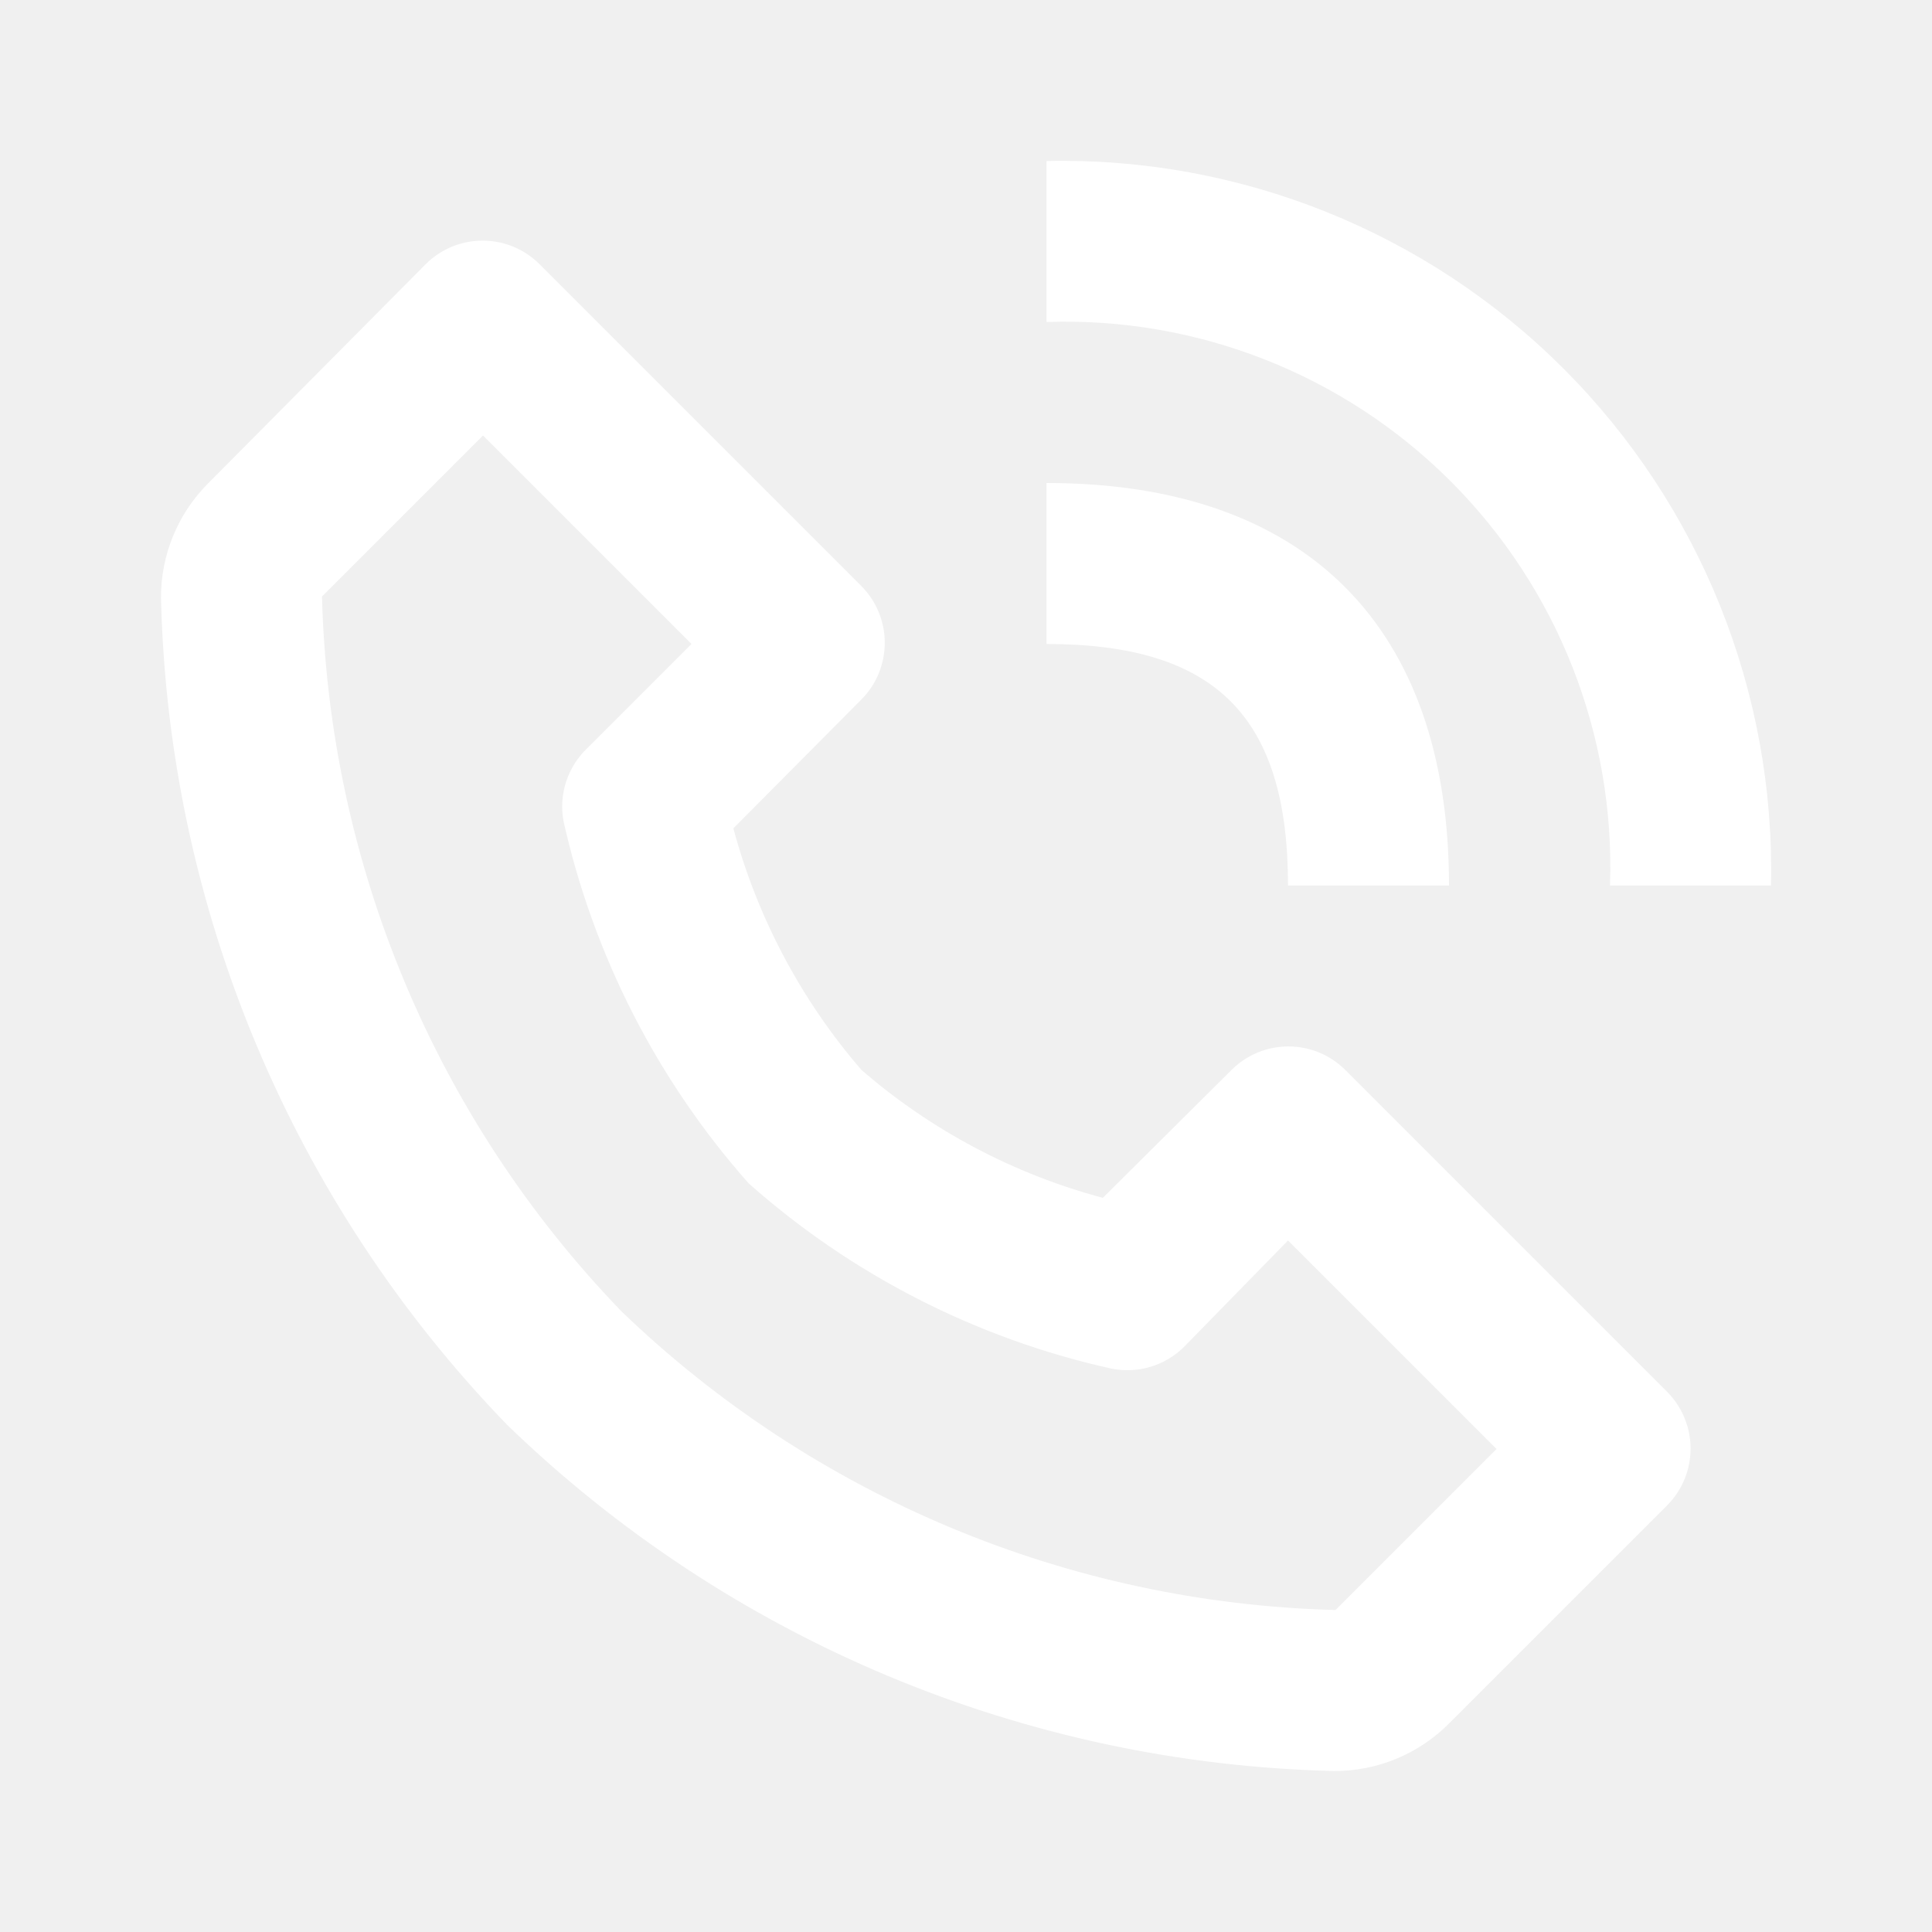
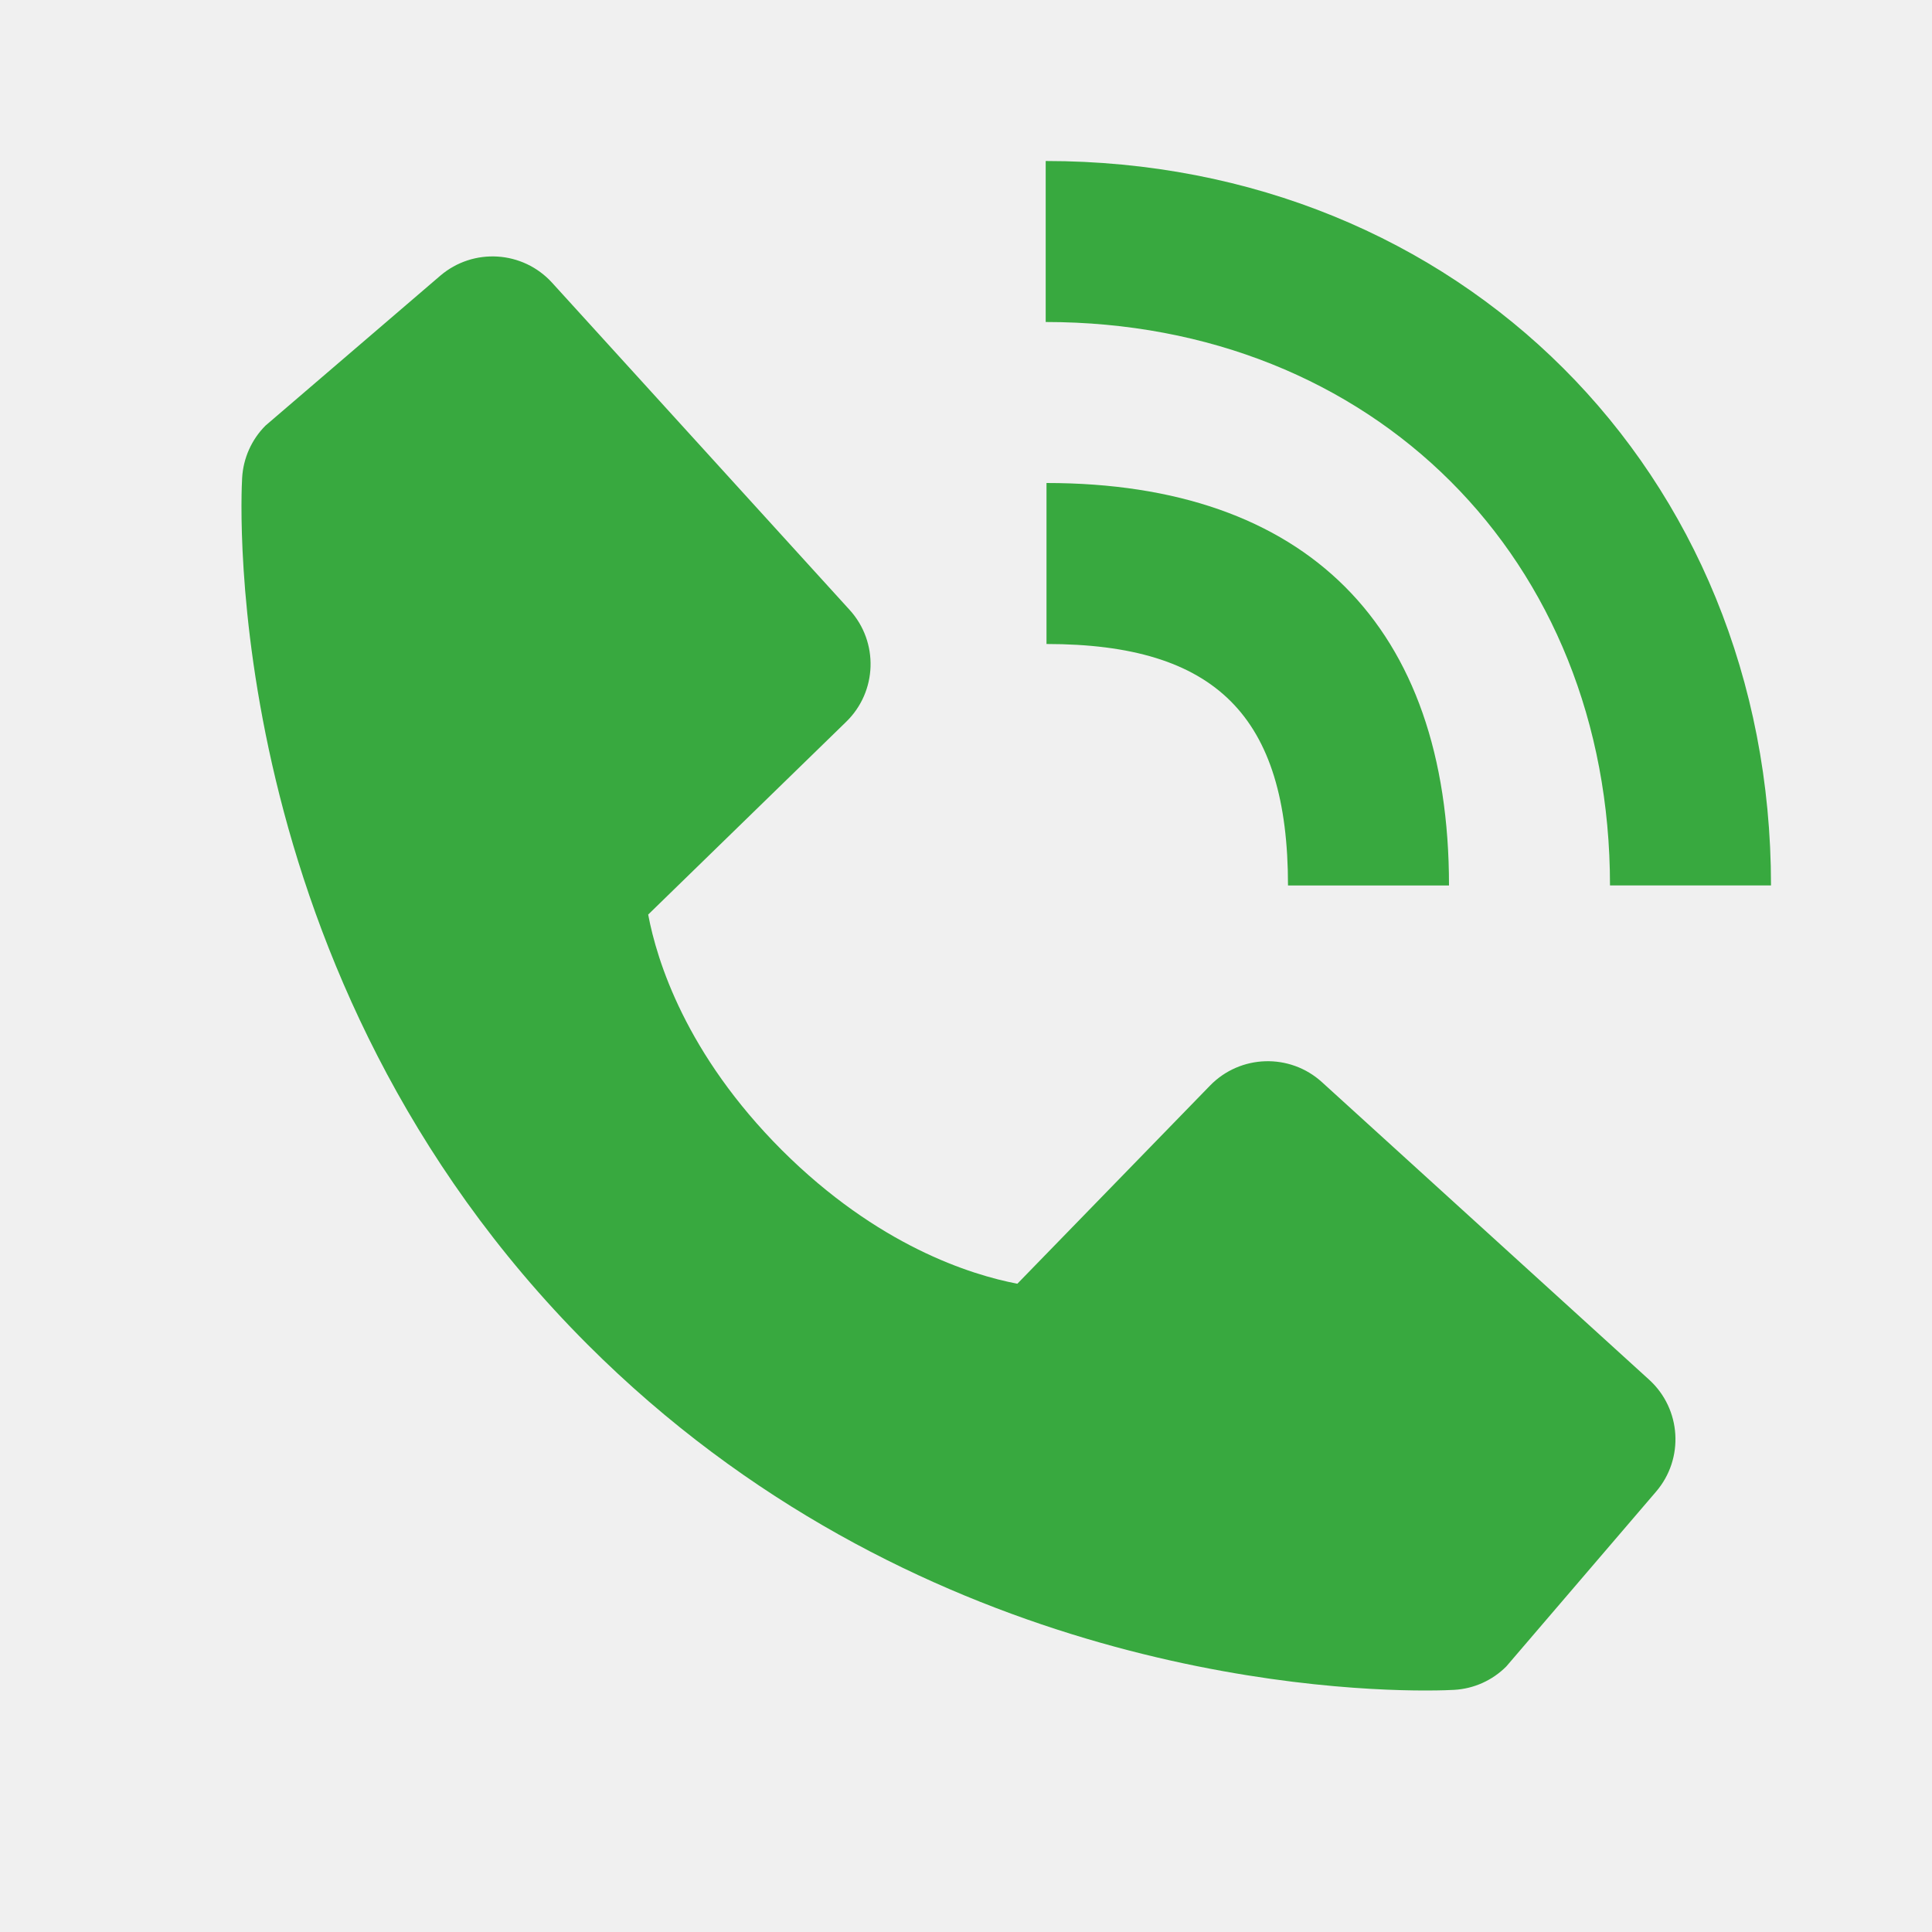
- <svg xmlns="http://www.w3.org/2000/svg" width="24" height="24" viewBox="0 0 24 24" style="fill: #fff;transform: ;msFilter:;">
-   <path d="M16.57 22a2 2 0 0 0 1.43-.59l2.71-2.71a1 1 0 0 0 0-1.41l-4-4a1 1 0 0 0-1.41 0l-1.6 1.59a7.55 7.55 0 0 1-3-1.59 7.62 7.62 0 0 1-1.59-3l1.59-1.6a1 1 0 0 0 0-1.41l-4-4a1 1 0 0 0-1.41 0L2.59 6A2 2 0 0 0 2 7.43 15.28 15.28 0 0 0 6.3 17.7 15.28 15.28 0 0 0 16.57 22zM6 5.41 8.59 8 7.3 9.29a1 1 0 0 0-.3.91 10.12 10.12 0 0 0 2.3 4.5 10.08 10.08 0 0 0 4.5 2.3 1 1 0 0 0 .91-.27L16 15.41 18.59 18l-2 2a13.28 13.28 0 0 1-8.87-3.71A13.28 13.28 0 0 1 4 7.41zM20 11h2a8.81 8.81 0 0 0-9-9v2a6.77 6.77 0 0 1 7 7z" />
-   <path d="M13 8c2.1 0 3 .9 3 3h2c0-3.22-1.78-5-5-5z" />
+ <svg xmlns="http://www.w3.org/2000/svg" width="24" height="24" viewBox="0 0 24 24" style="fill: #38A93F;transform: ;msFilter:;">
+   <path d="M20 10.999h2C22 5.869 18.127 2 12.99 2v2C17.052 4 20 6.943 20 10.999z" />
+   <path d="M13 8c2.103 0 3 .897 3 3h2c0-3.225-1.775-5-5-5v2zm3.422 5.443a1.001 1.001 0 0 0-1.391.043l-2.393 2.461c-.576-.11-1.734-.471-2.926-1.66-1.192-1.193-1.553-2.354-1.66-2.926l2.459-2.394a1 1 0 0 0 .043-1.391L6.859 3.513a1 1 0 0 0-1.391-.087l-2.17 1.861a1 1 0 0 0-.29.649c-.015.25-.301 6.172 4.291 10.766C11.305 20.707 16.323 21 17.705 21c.202 0 .326-.006.359-.008a.992.992 0 0 0 .648-.291l1.86-2.171a1 1 0 0 0-.086-1.391l-4.064-3.696z" />
</svg>
